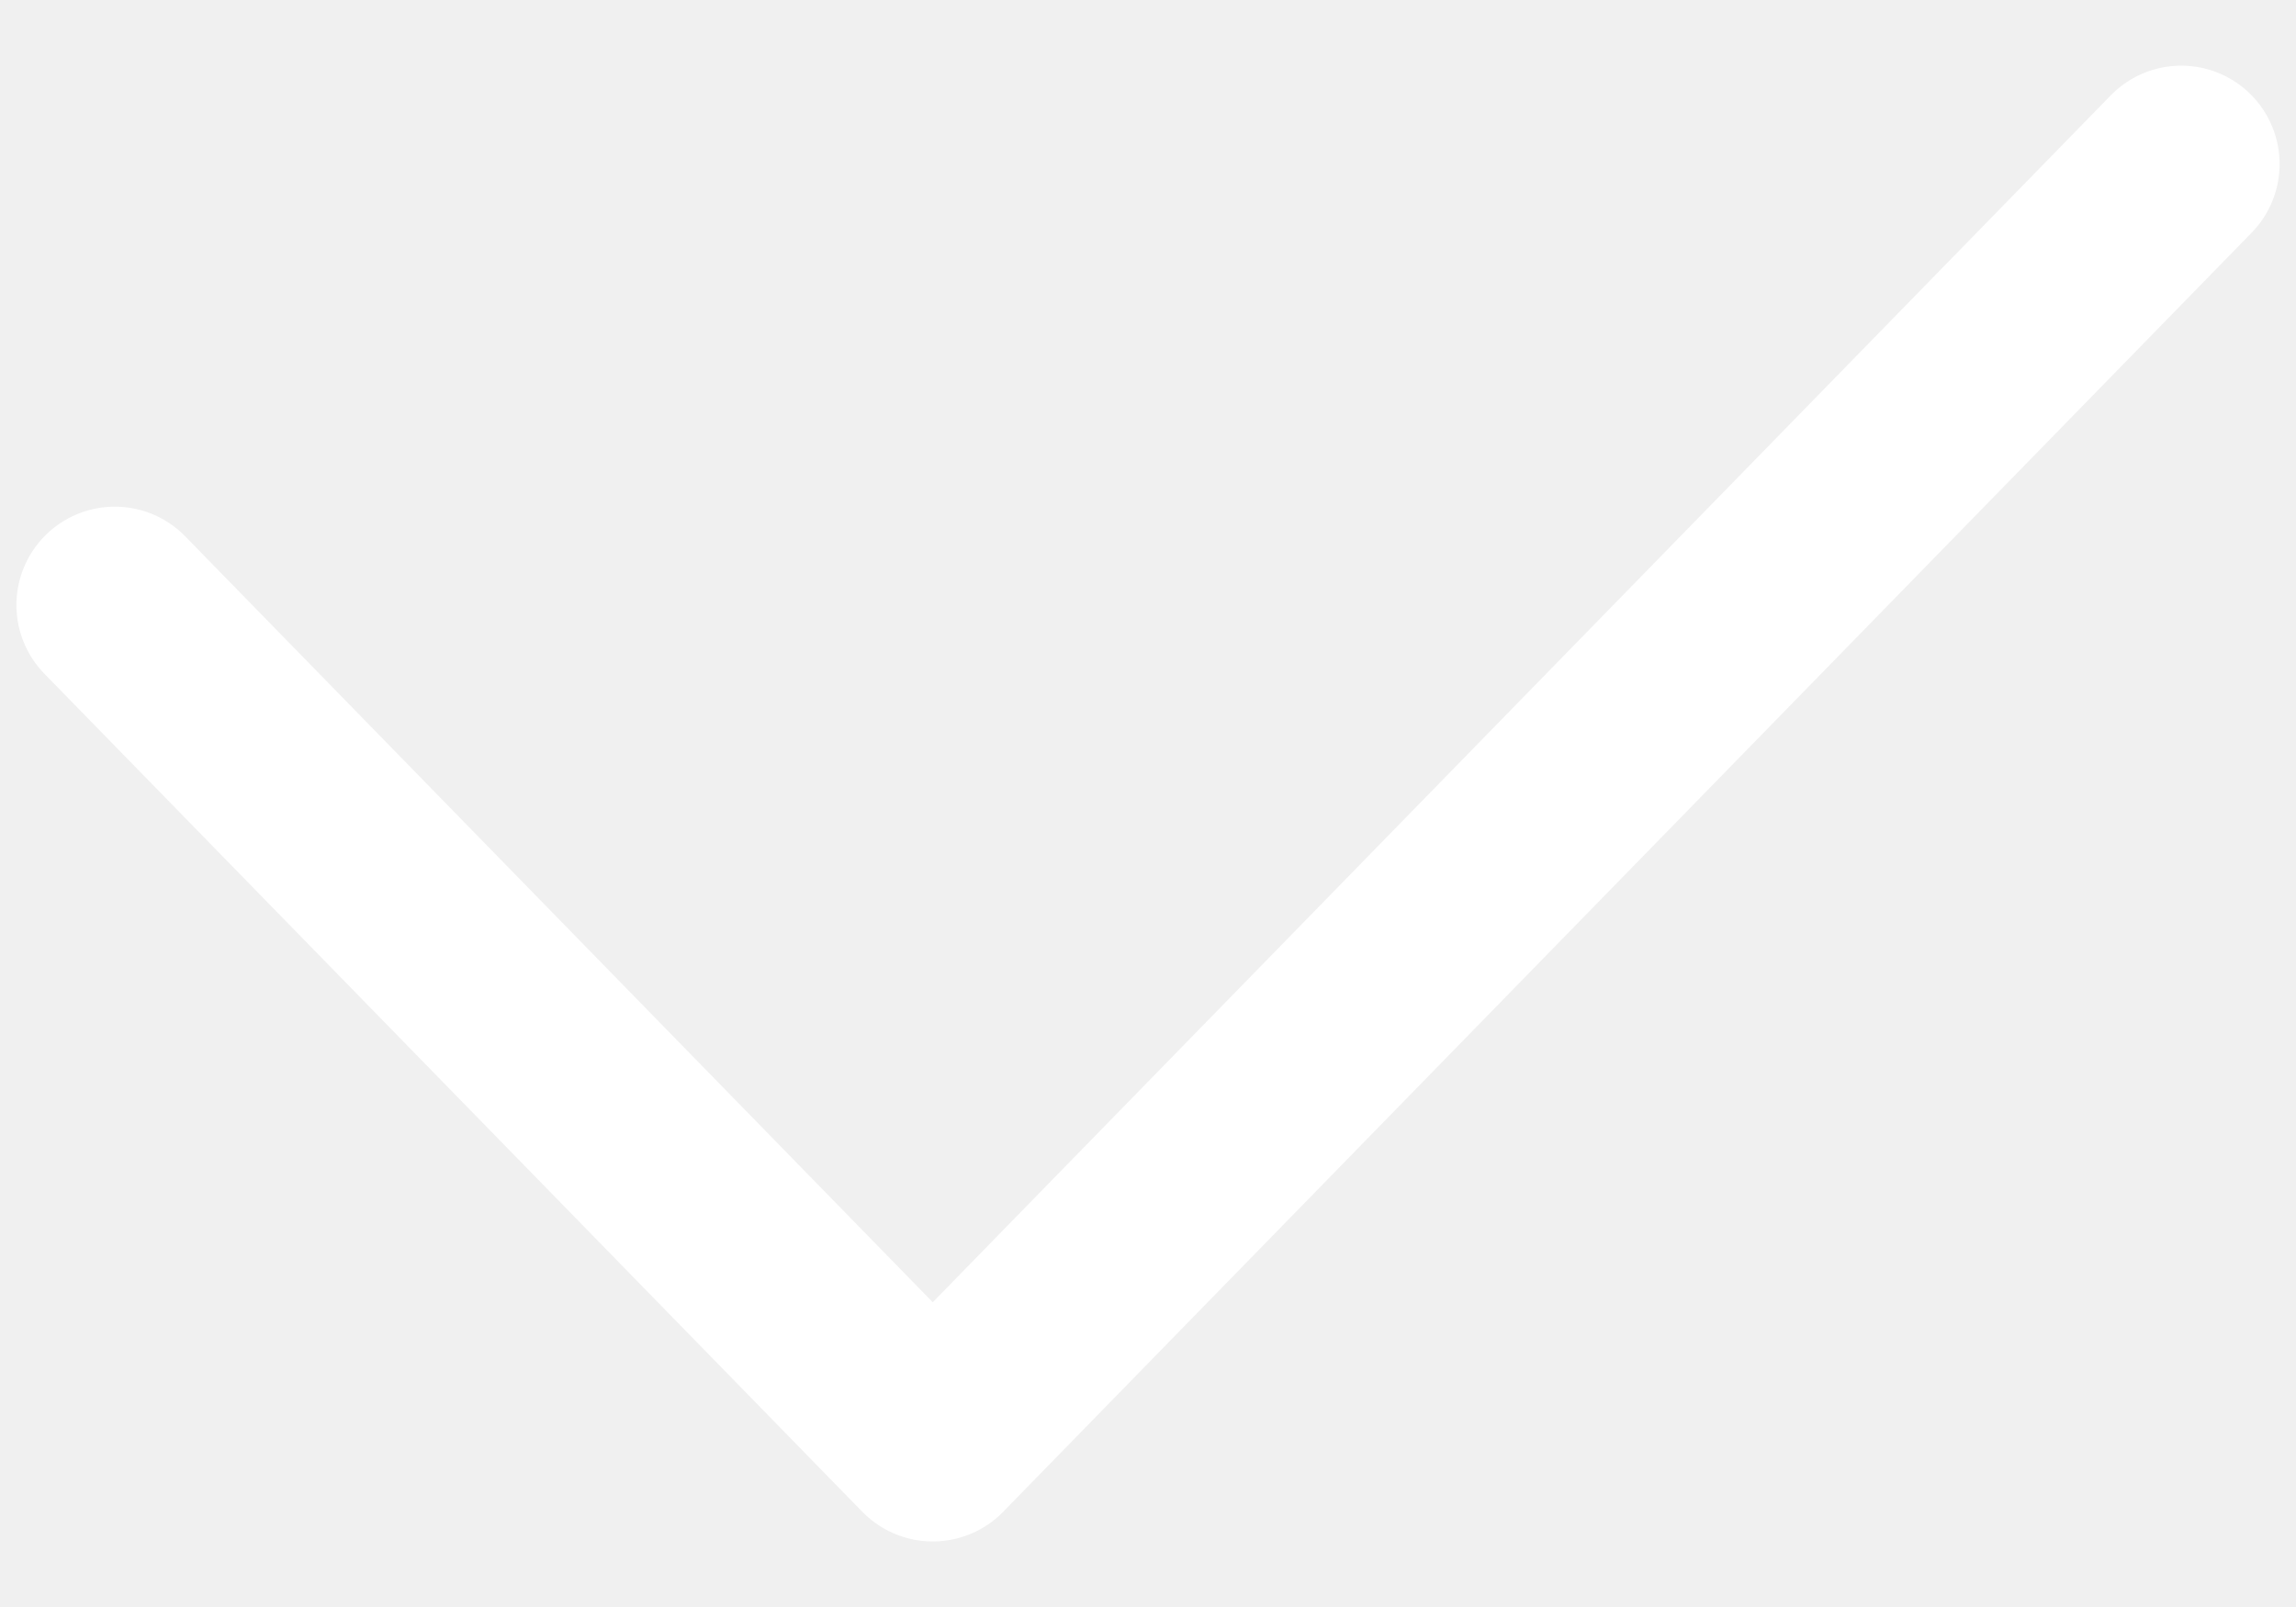
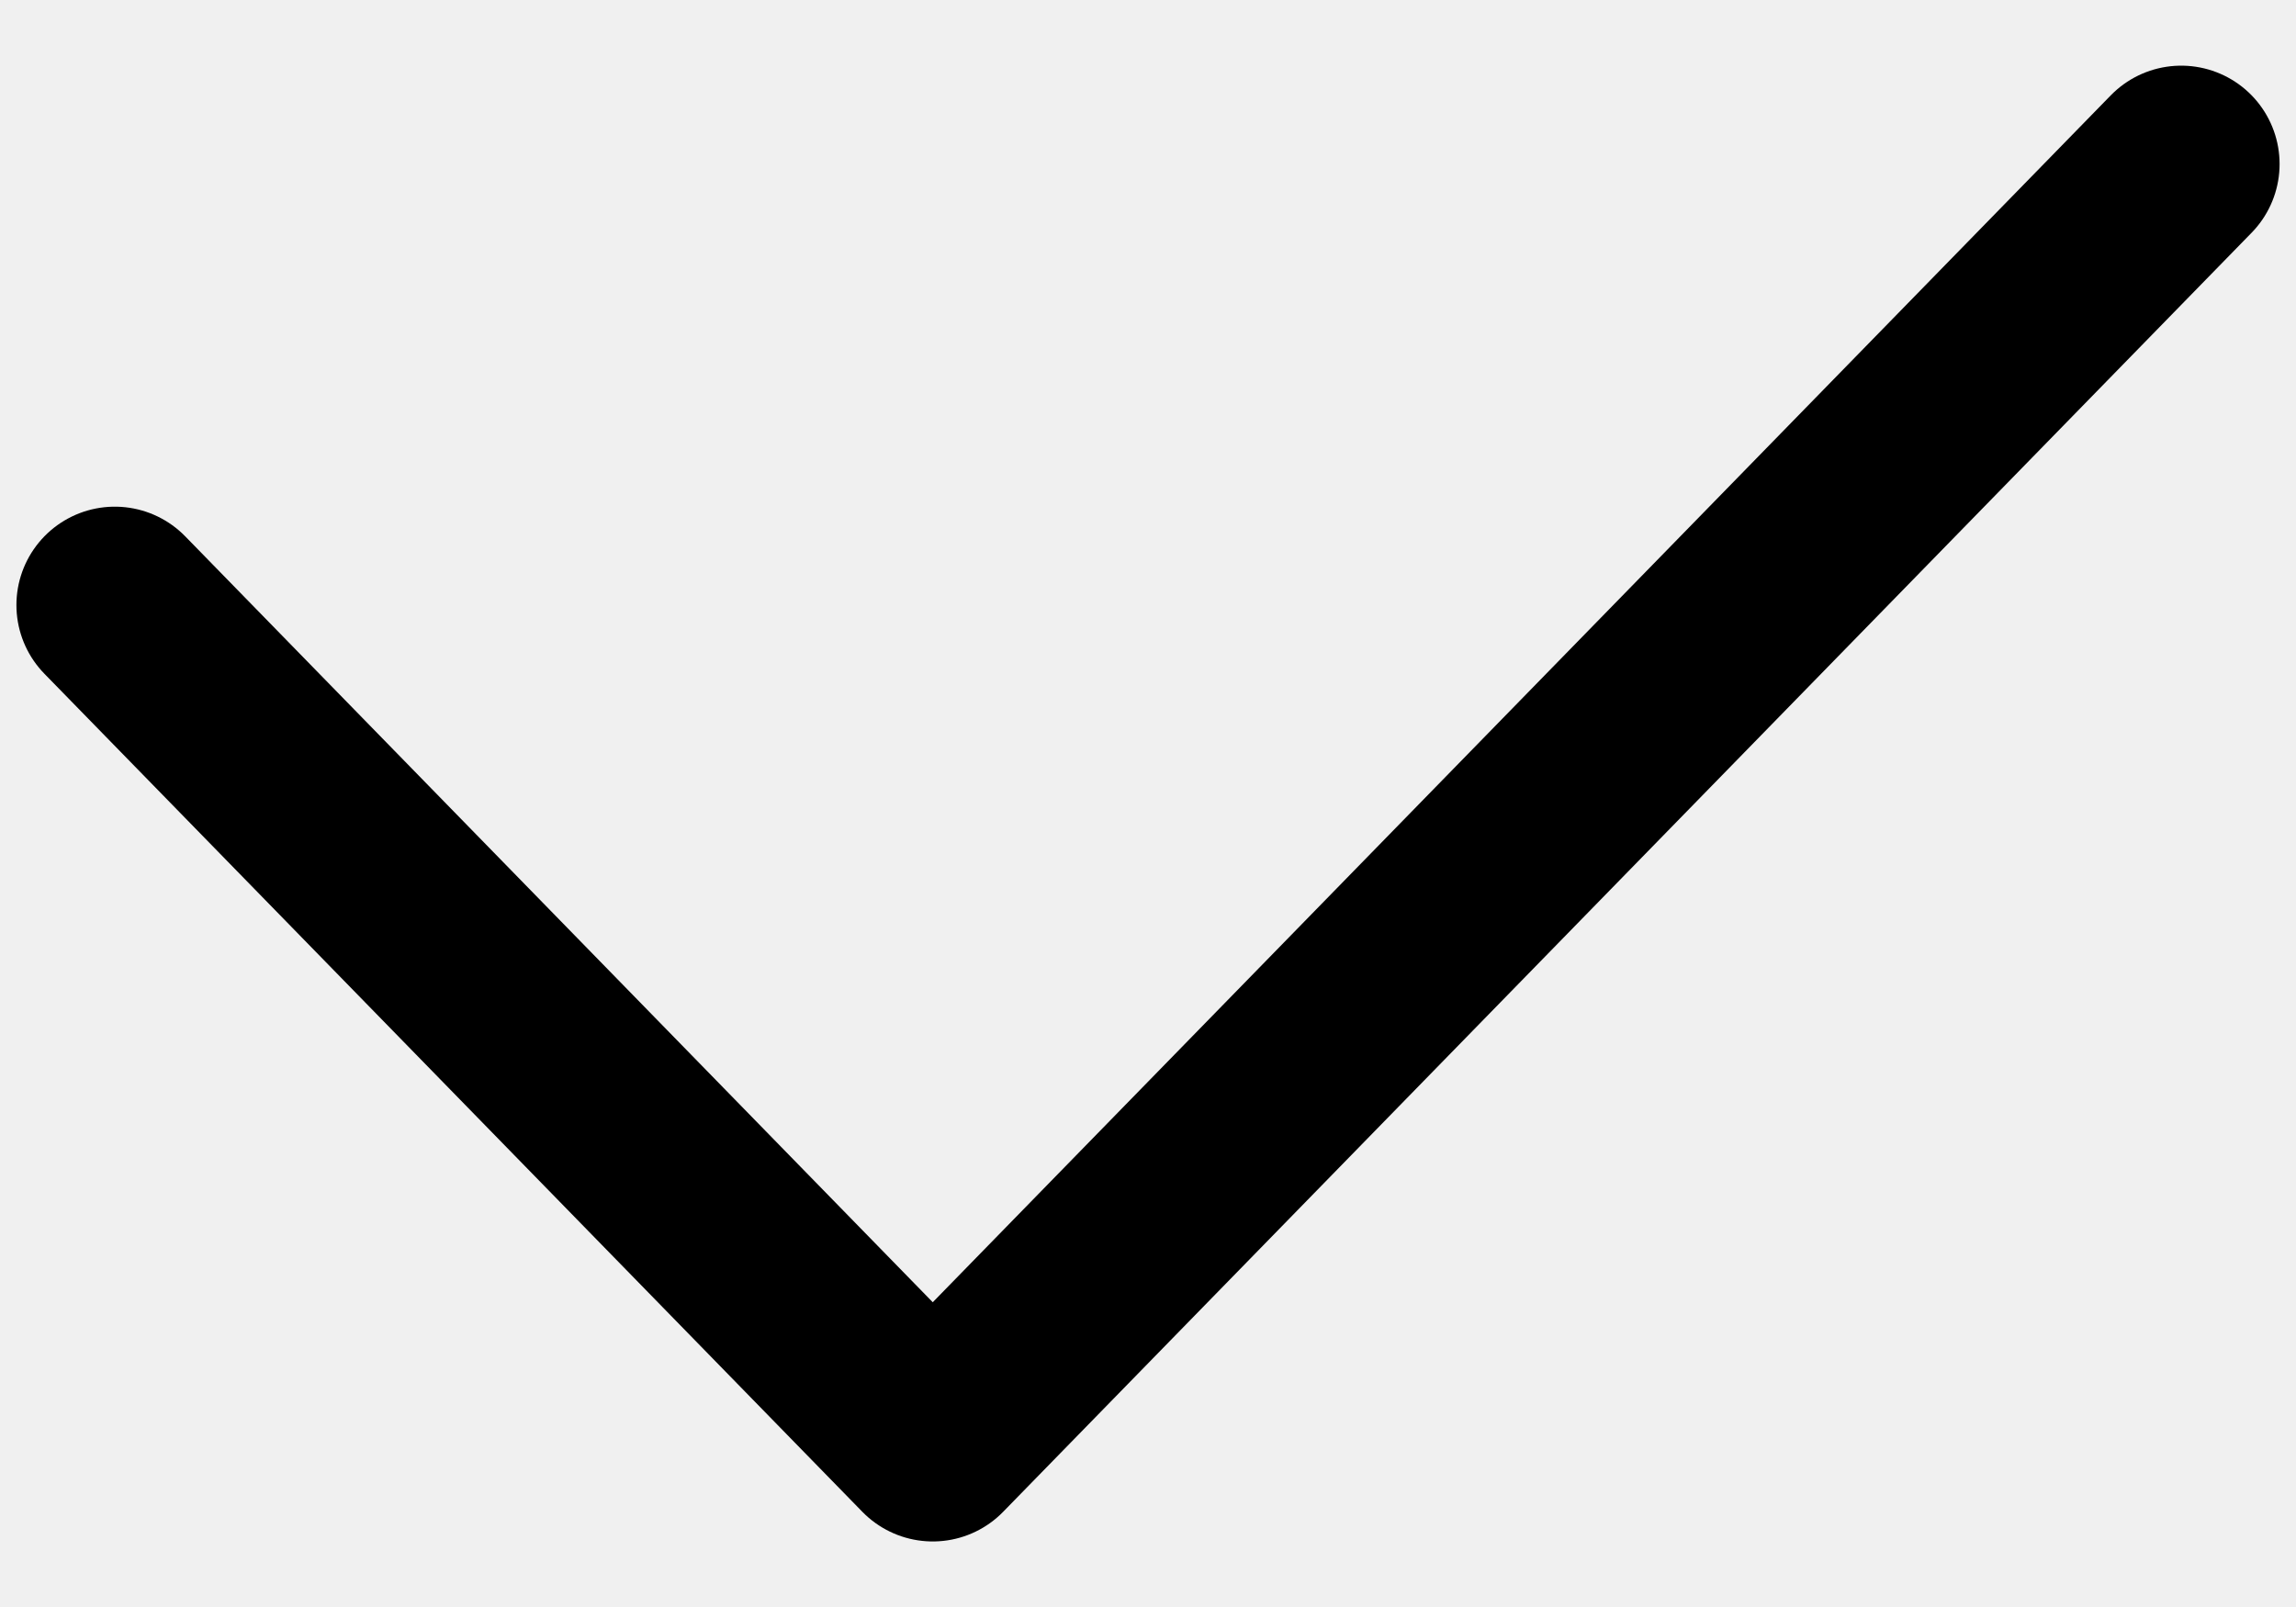
<svg xmlns="http://www.w3.org/2000/svg" width="20" height="14" viewBox="0 0 20 14" fill="none">
-   <path d="M1 5.271L8.125 12.572L19 1.429" stroke="white" stroke-width="1.714" stroke-linecap="round" stroke-linejoin="round" />
+   <path d="M1 5.271L8.125 12.572L19 1.429" stroke="black" stroke-width="1.714" stroke-linecap="round" stroke-linejoin="round" />
</svg>
